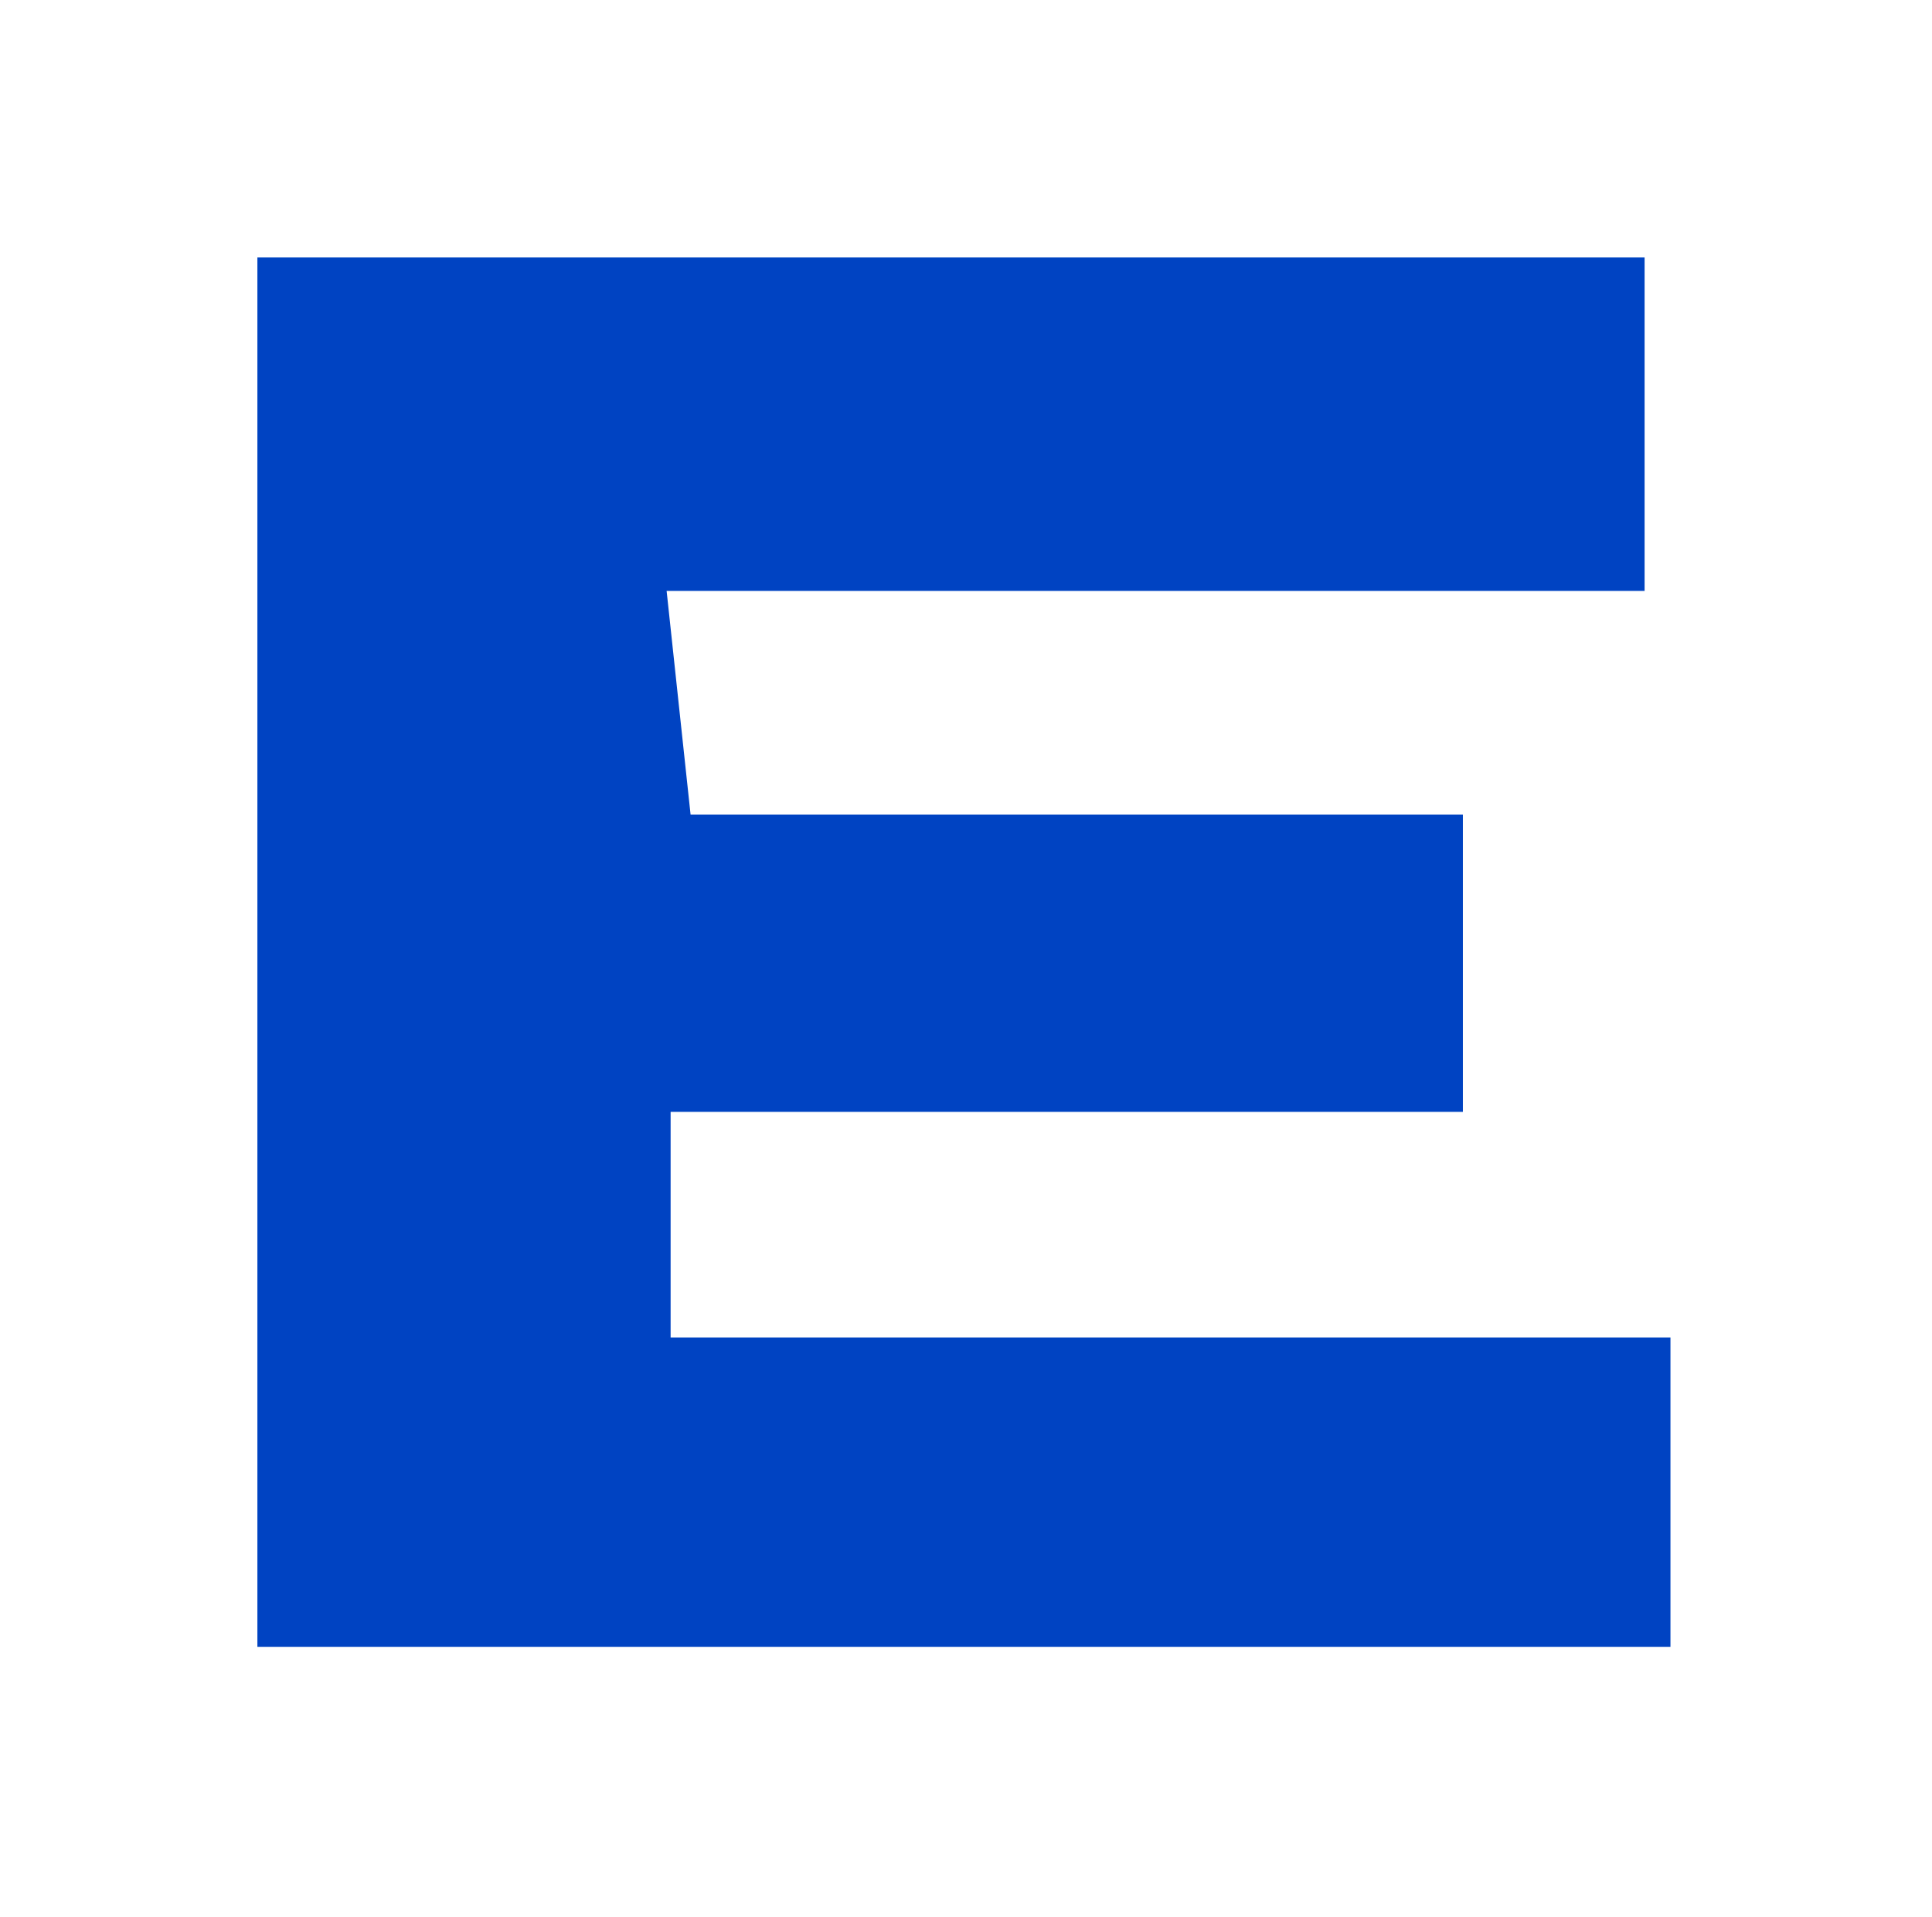
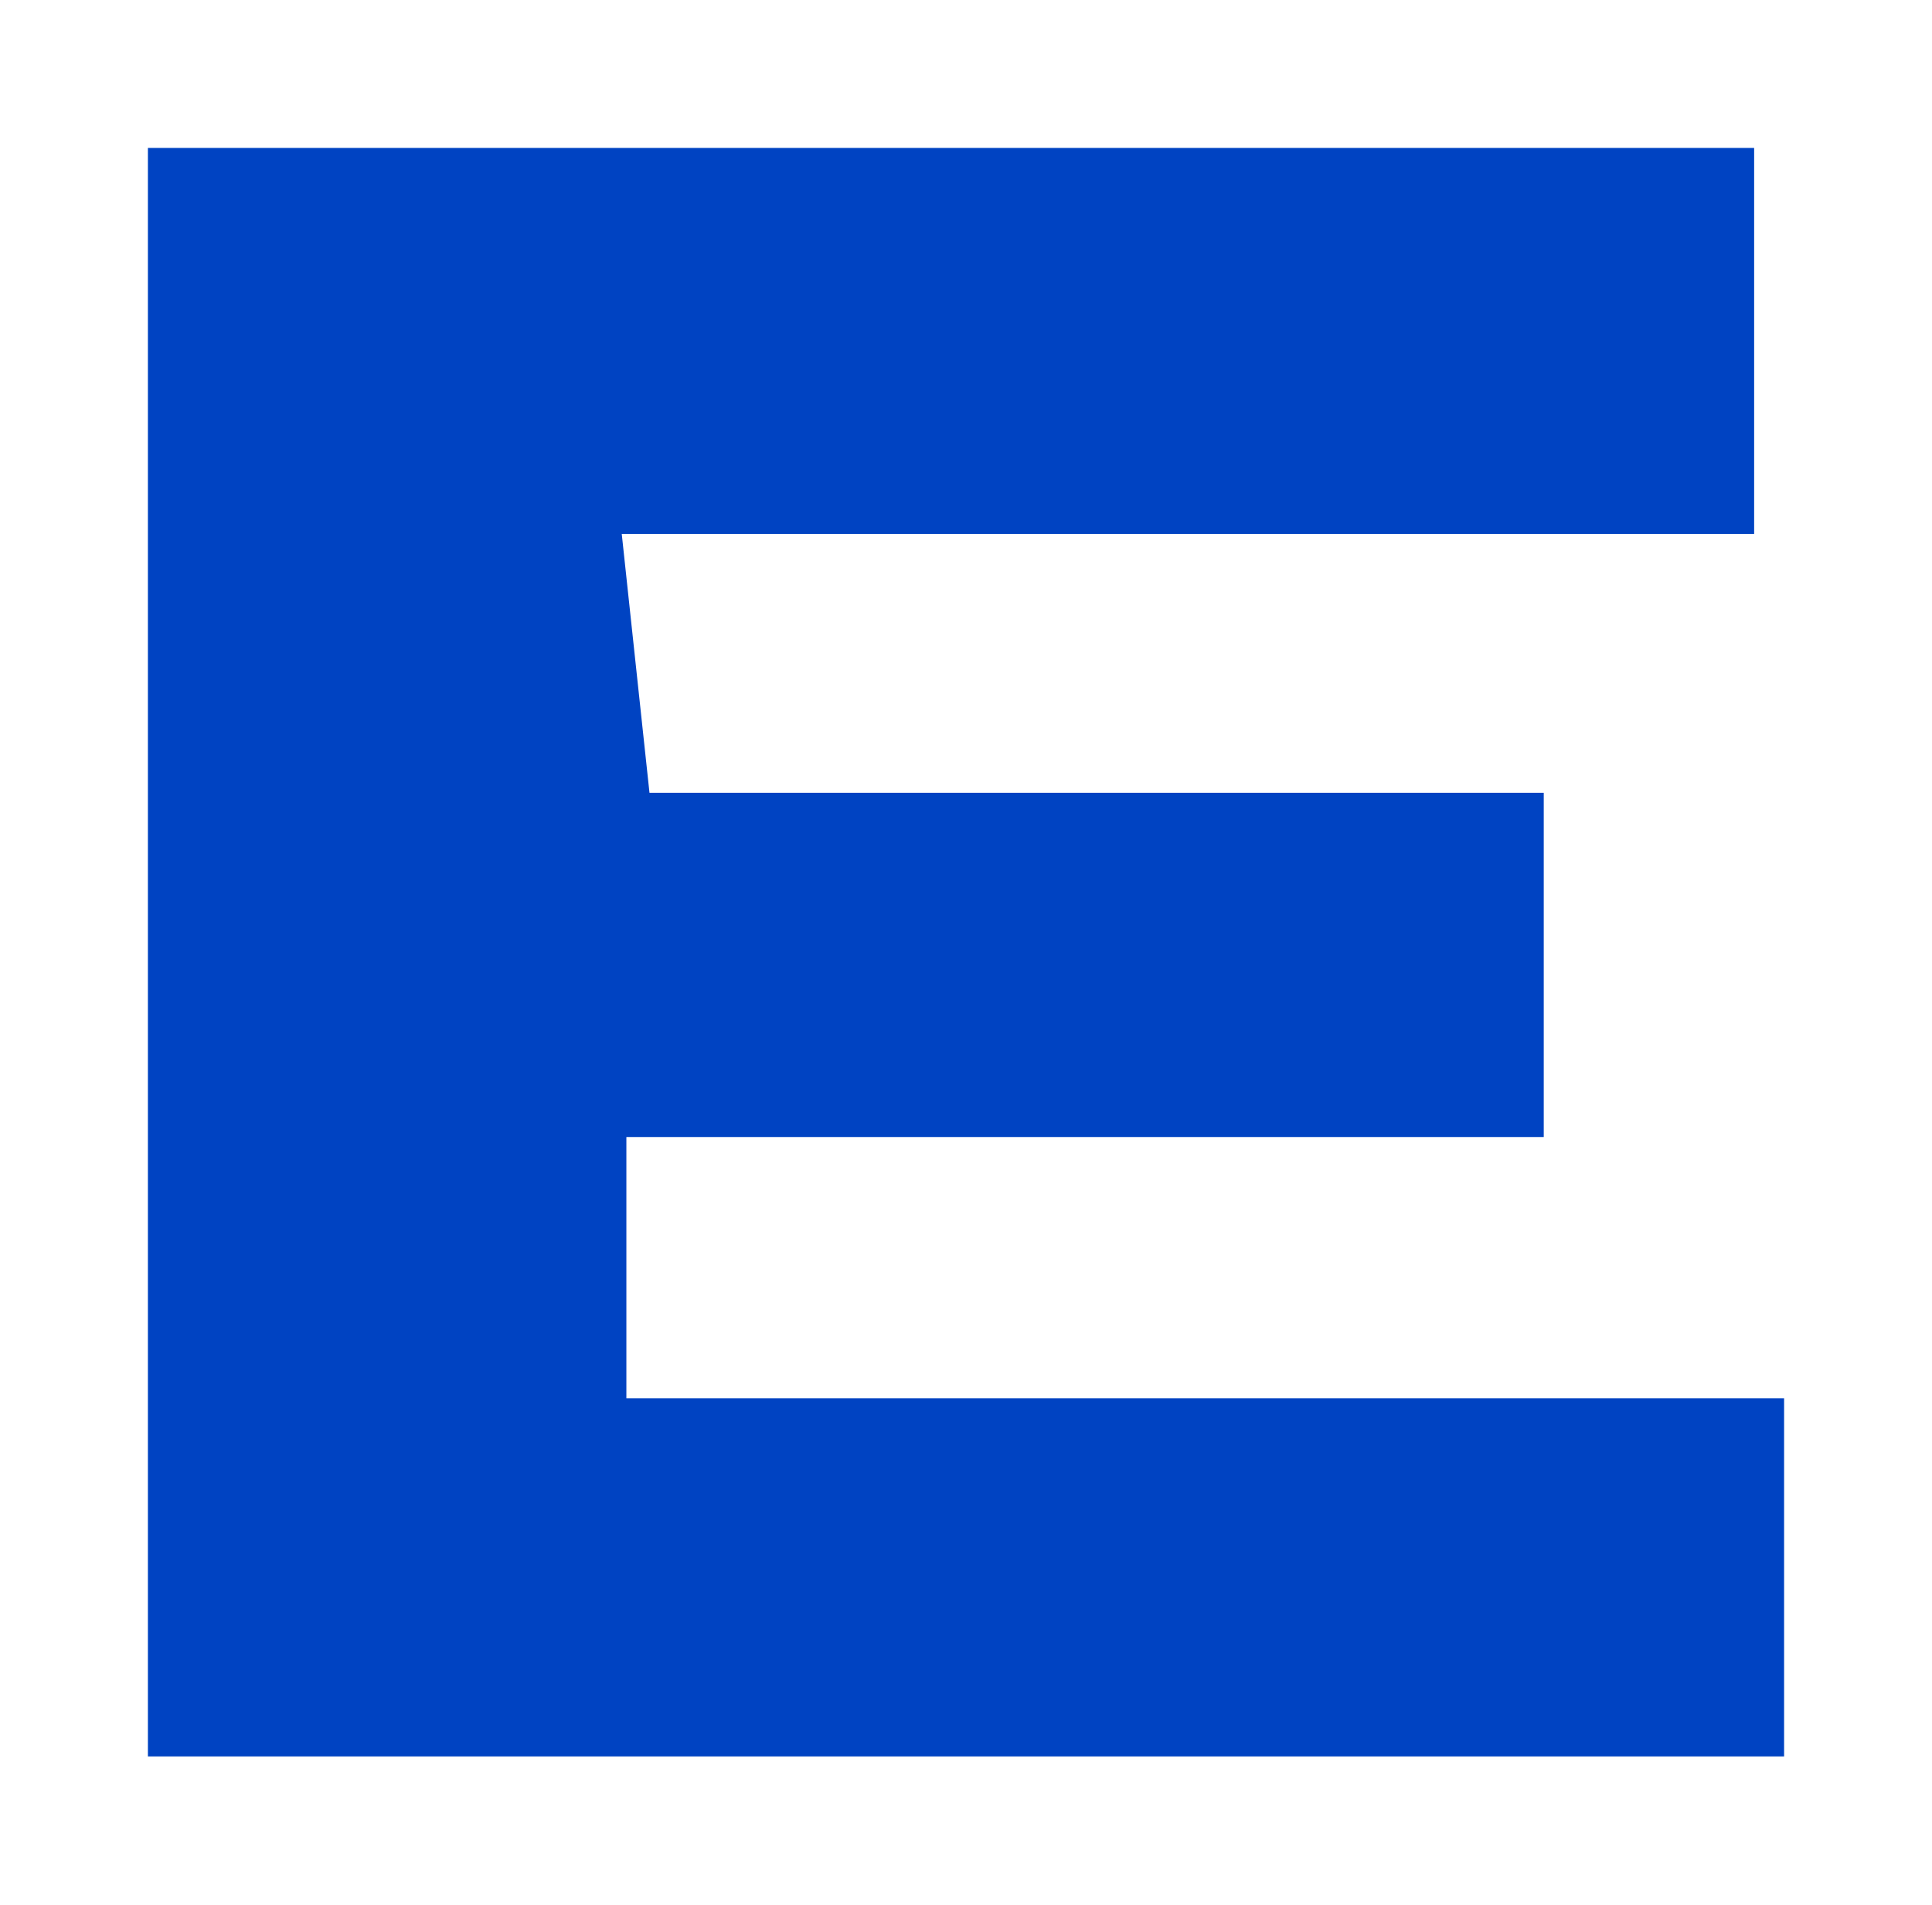
- <svg xmlns="http://www.w3.org/2000/svg" viewBox="322 475 121 120" width="121" height="120">
-   <g id="08_Sub_E_1">
-     <path d="M 338.12 491.12 L 338.12 578.12 L 426.62 578.12 L 426.62 558.75 L 364.0 558.75 L 364.0 544.62 L 413.62 544.62 L 413.62 526.0 L 365.25 526.0 L 363.75 512.0 L 425.0 512.0 L 425.0 491.12 Z" fill="#0043C2" fill-rule="evenodd" />
+ <svg xmlns="http://www.w3.org/2000/svg" viewBox="330.12 483.12 104.5 103.0">
+   <g id="08_Sub_E_1" data-layer-name="08_Sub_E_1">
+     <path fill="#0043C2" fill-rule="evenodd" d="M 338.12 491.12 L 338.12 578.12 L 426.62 578.12 L 426.62 558.75 L 364 558.75 L 364 544.62 L 413.62 544.62 L 413.62 526 L 365.25 526 L 363.75 512 L 425 512 L 425 491.12 Z" />
  </g>
</svg>
